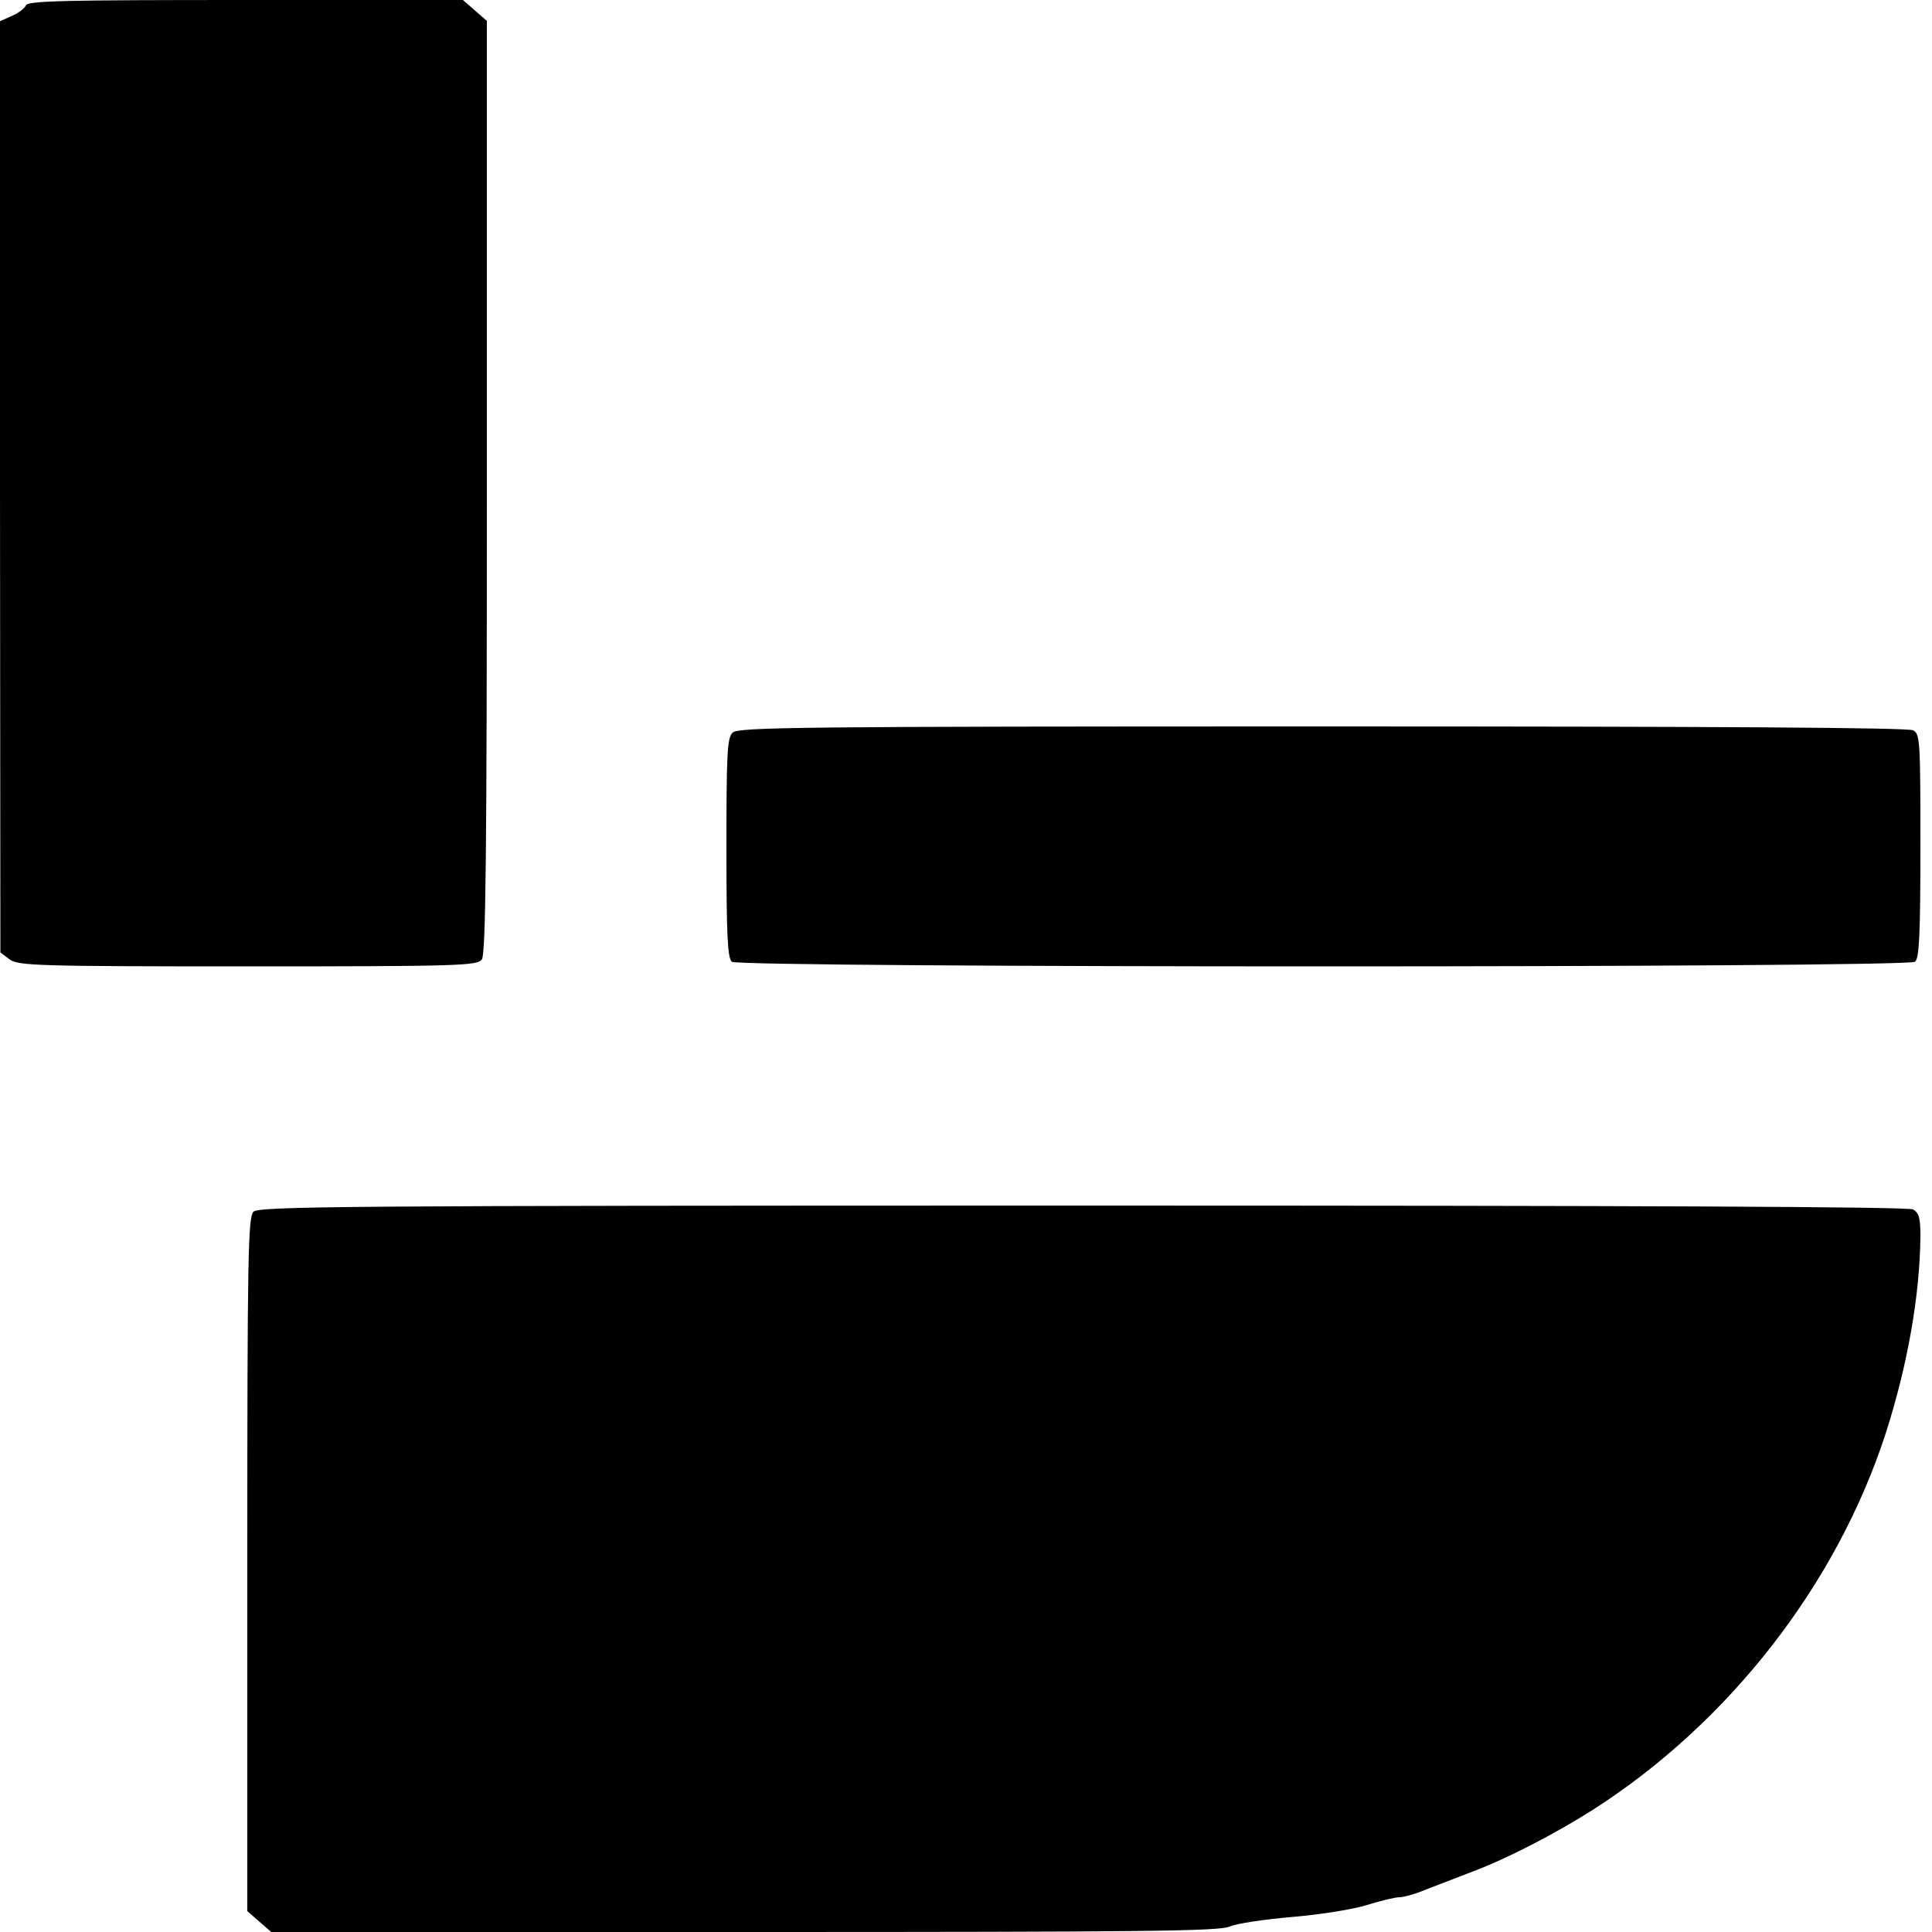
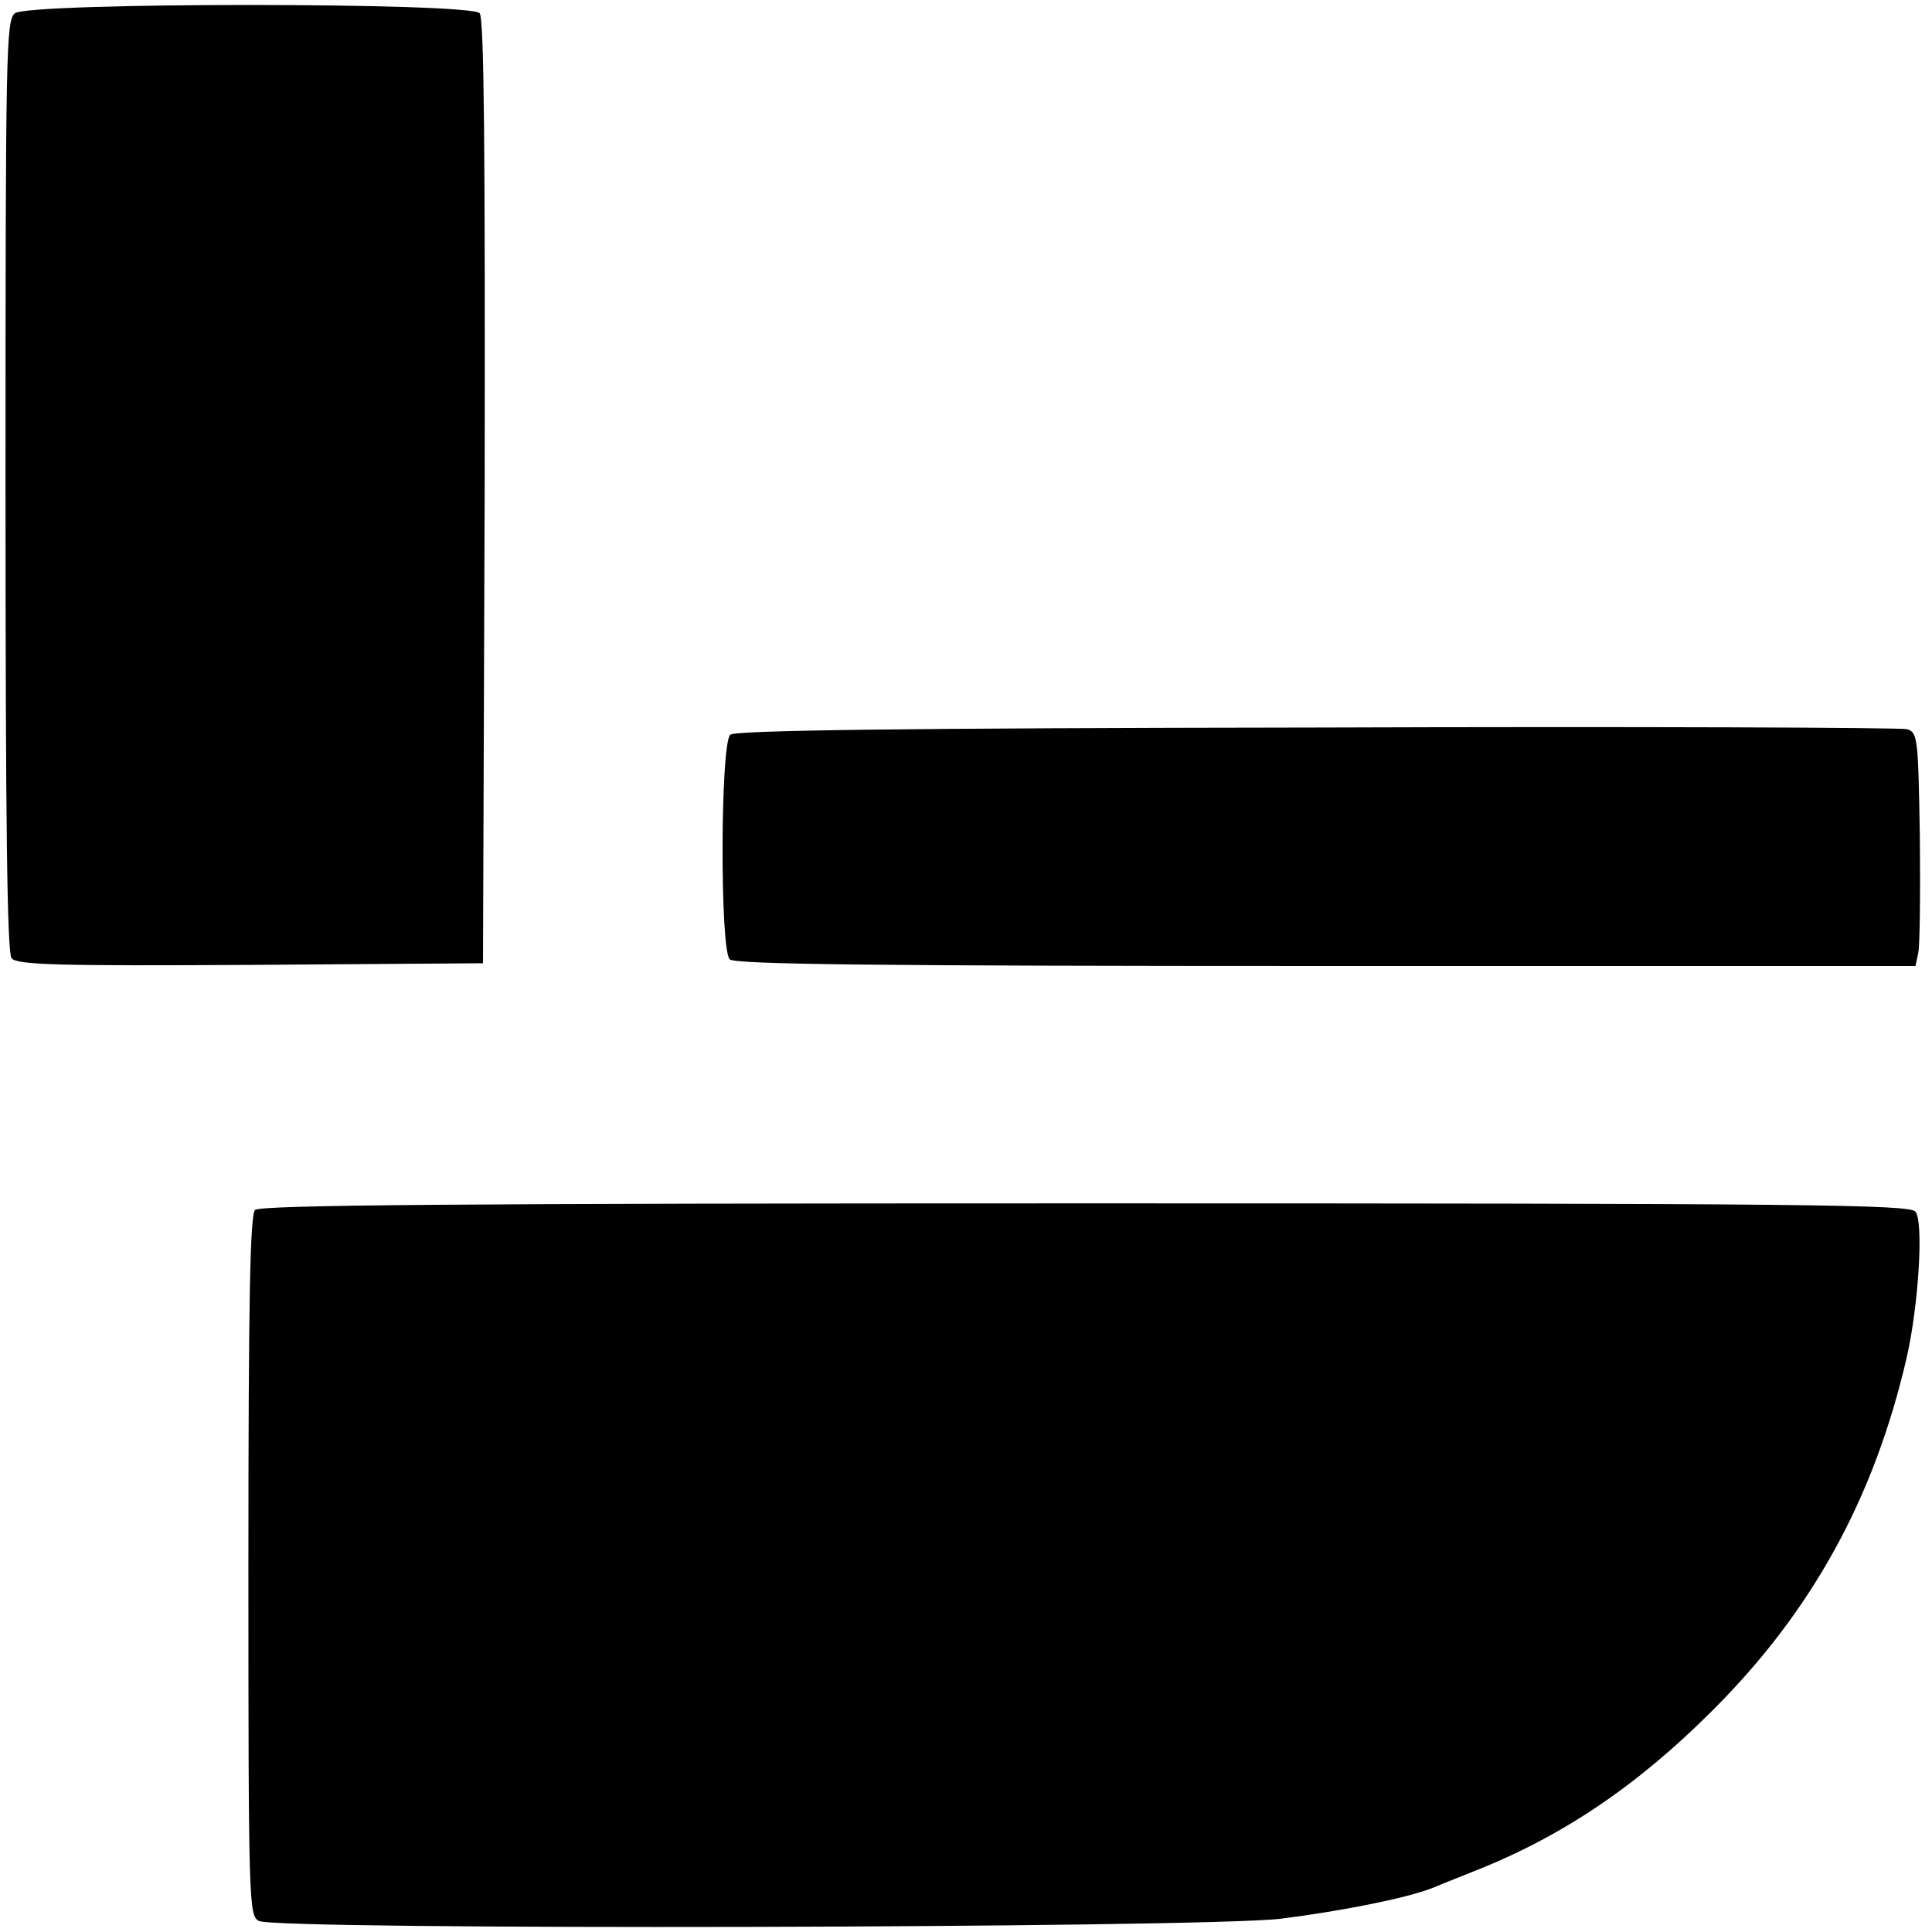
- <svg xmlns="http://www.w3.org/2000/svg" version="1.0" width="500pt" height="500pt" viewBox="0 0 500 500" preserveAspectRatio="xMidYMid meet">
-   <g transform="translate(0,500) scale(0.1,-0.1)" fill="#000000" stroke="none">
-     <path d="M67 4986 c-3 -7 -19 -20 -36 -27 l-31 -14 0 -1205 1 -1205 24 -18 c23 -16 65 -18 617 -18 550 0 594 2 605 18 10 13 13 268 13 1223 l0 1206 -31 27 -31 27 -563 0 c-470 0 -564 -2 -568 -14z" />
-     <path d="M1896 3104 c-14 -13 -16 -54 -16 -298 0 -228 3 -286 14 -295 19 -16 3043 -16 3062 0 11 9 14 68 14 300 0 275 -1 289 -19 299 -13 7 -508 10 -1530 10 -1359 0 -1511 -2 -1525 -16z" />
-     <path d="M656 1864 c-14 -14 -16 -110 -16 -912 l0 -898 31 -27 31 -27 1224 0 c1033 0 1228 2 1256 14 18 8 92 19 163 25 72 6 159 20 193 31 35 11 73 20 84 20 10 0 40 8 66 19 26 10 81 31 122 47 91 34 214 98 312 160 353 226 631 583 758 974 57 177 89 360 90 512 0 47 -4 59 -19 68 -14 7 -701 10 -2150 10 -1923 0 -2131 -2 -2145 -16z" />
+ <svg xmlns="http://www.w3.org/2000/svg" version="1.0" width="350pt" height="350pt" viewBox="0 0 350 350" preserveAspectRatio="xMidYMid meet">
+   <g transform="translate(0,350) scale(0.1,-0.1)" fill="#000000" stroke="none">
+     <path d="M27 3476 c-16 -13 -17 -63 -17 -856 0 -617 3 -846 11 -856 10 -12 85 -14 433 -12 l421 3 3 854 c1 622 -1 857 -9 867 -17 20 -815 20 -842 0z" />
+     <path d="M2386 2182 c-755 -1 -1053 -5 -1063 -13 -18 -15 -19 -389 -1 -407 9 -9 263 -12 1080 -12 l1068 0 5 23 c3 12 4 107 3 211 -3 179 -4 189 -23 195 -11 3 -492 5 -1069 3z" />
+     <path d="M462 1308 c-9 -9 -12 -166 -12 -645 0 -615 1 -633 19 -643 32 -17 1707 -13 1851 4 111 14 226 37 273 55 12 5 47 19 77 31 158 62 295 154 431 290 181 180 294 385 353 640 22 96 31 247 16 265 -11 13 -198 15 -1504 15 -1147 0 -1495 -3 -1504 -12z" />
  </g>
</svg>
